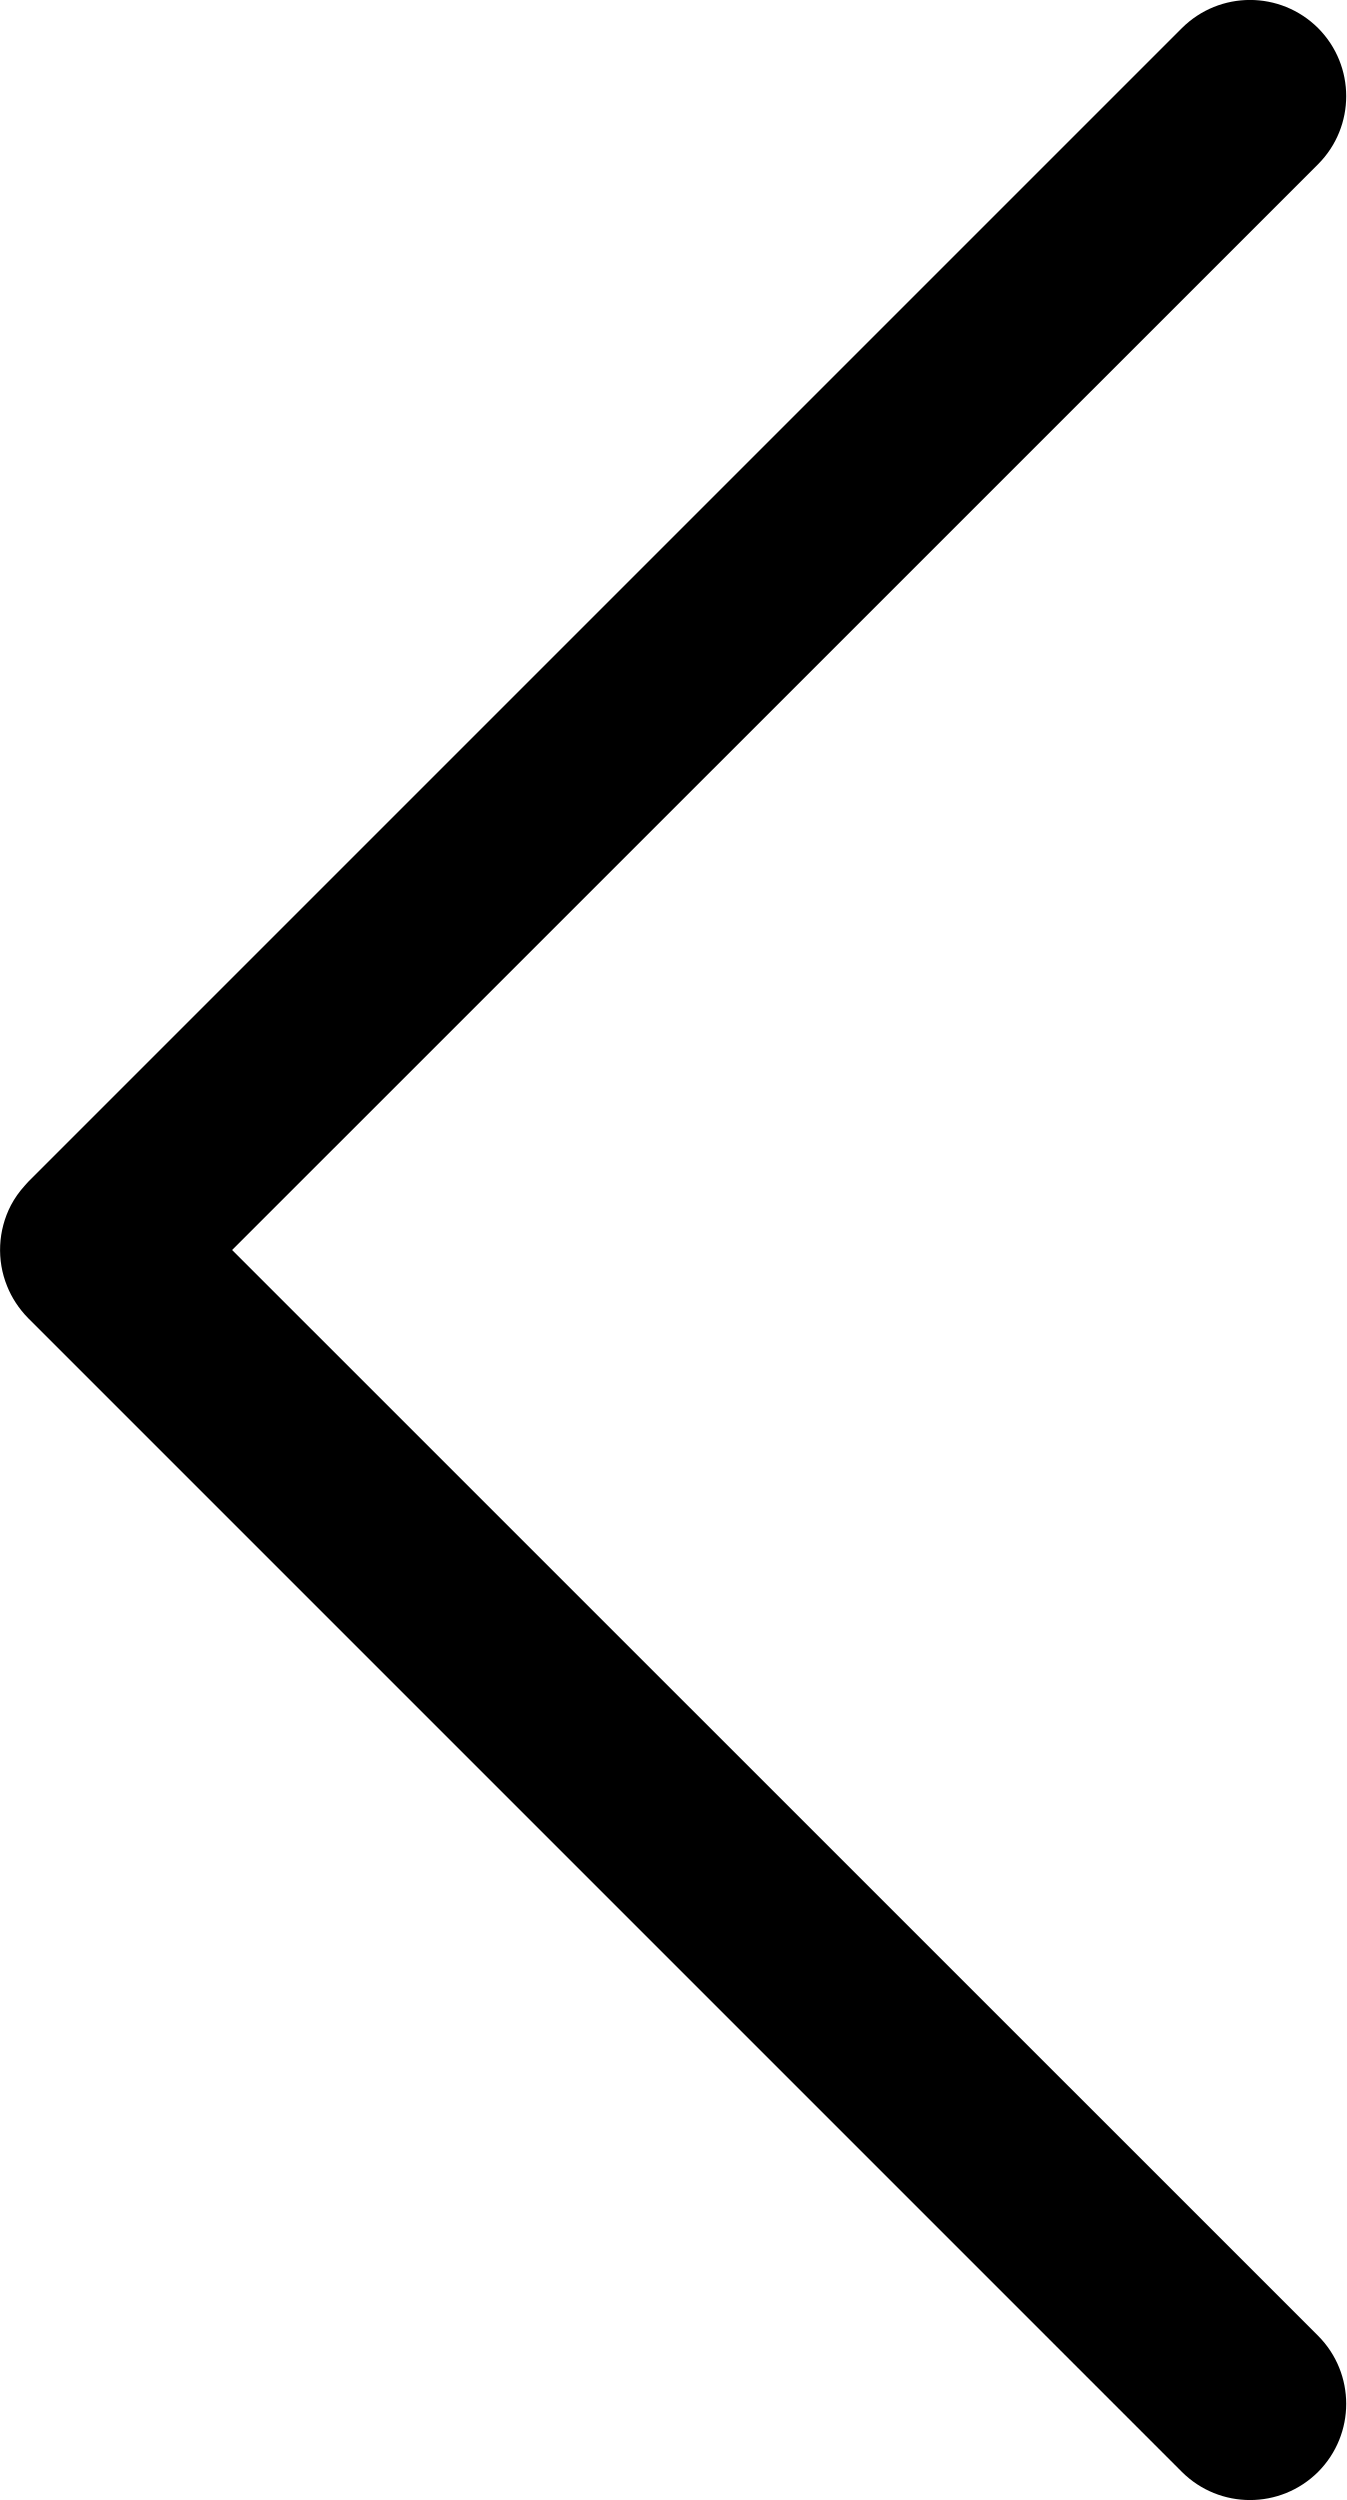
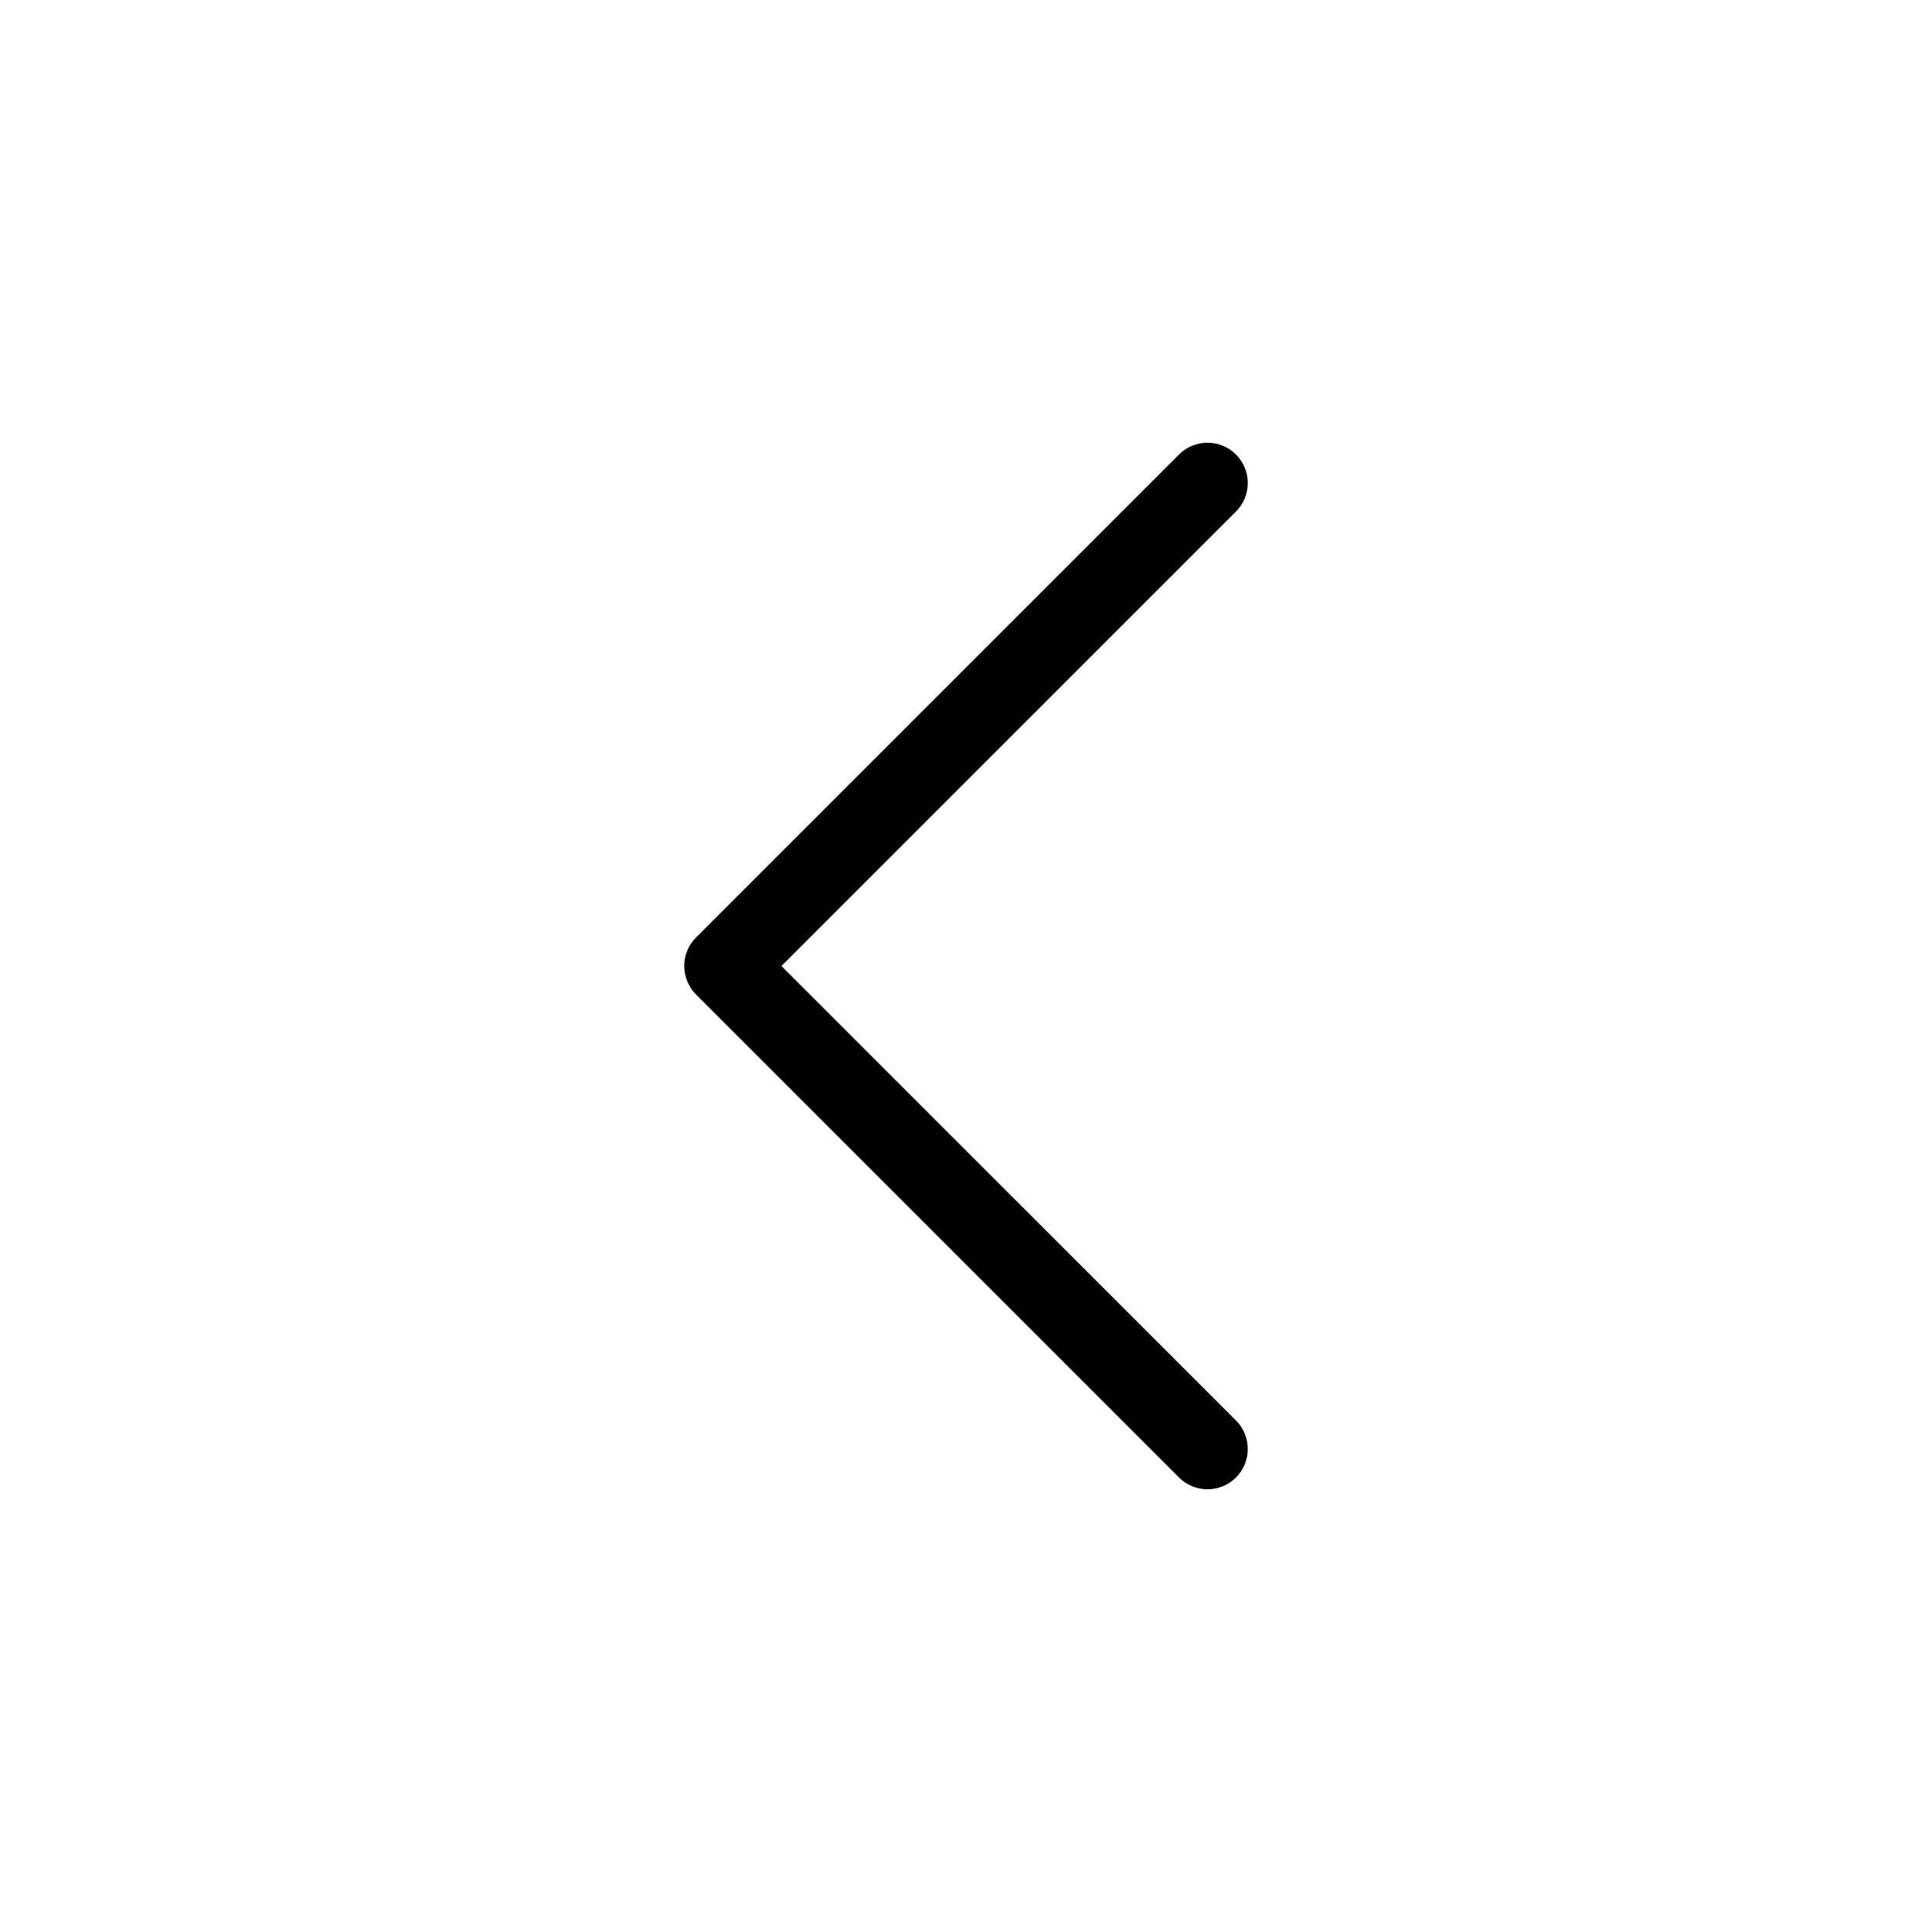
- <svg xmlns="http://www.w3.org/2000/svg" preserveAspectRatio="xMidYMid meet" width="100%" height="100%" overflow="visible" viewBox="0 0 7 13" fill="none">
+ <svg xmlns="http://www.w3.org/2000/svg" preserveAspectRatio="xMidYMid meet" width="100%" height="100%" overflow="visible" viewBox="-8.5 -5.5 24 24" fill="none">
  <path id="Union" d="M0.037 6.688C0.061 6.748 0.098 6.805 0.146 6.854L6.146 12.854C6.342 13.049 6.658 13.049 6.854 12.854C7.049 12.658 7.049 12.342 6.854 12.146L1.207 6.5L6.854 0.854C7.049 0.658 7.049 0.342 6.854 0.146C6.658 -0.049 6.342 -0.049 6.146 0.146L0.146 6.146C0.14 6.153 0.134 6.159 0.129 6.165C0.1 6.197 0.076 6.231 0.057 6.267C-0.011 6.398 -0.018 6.553 0.037 6.688Z" fill="currentColor" />
</svg>
